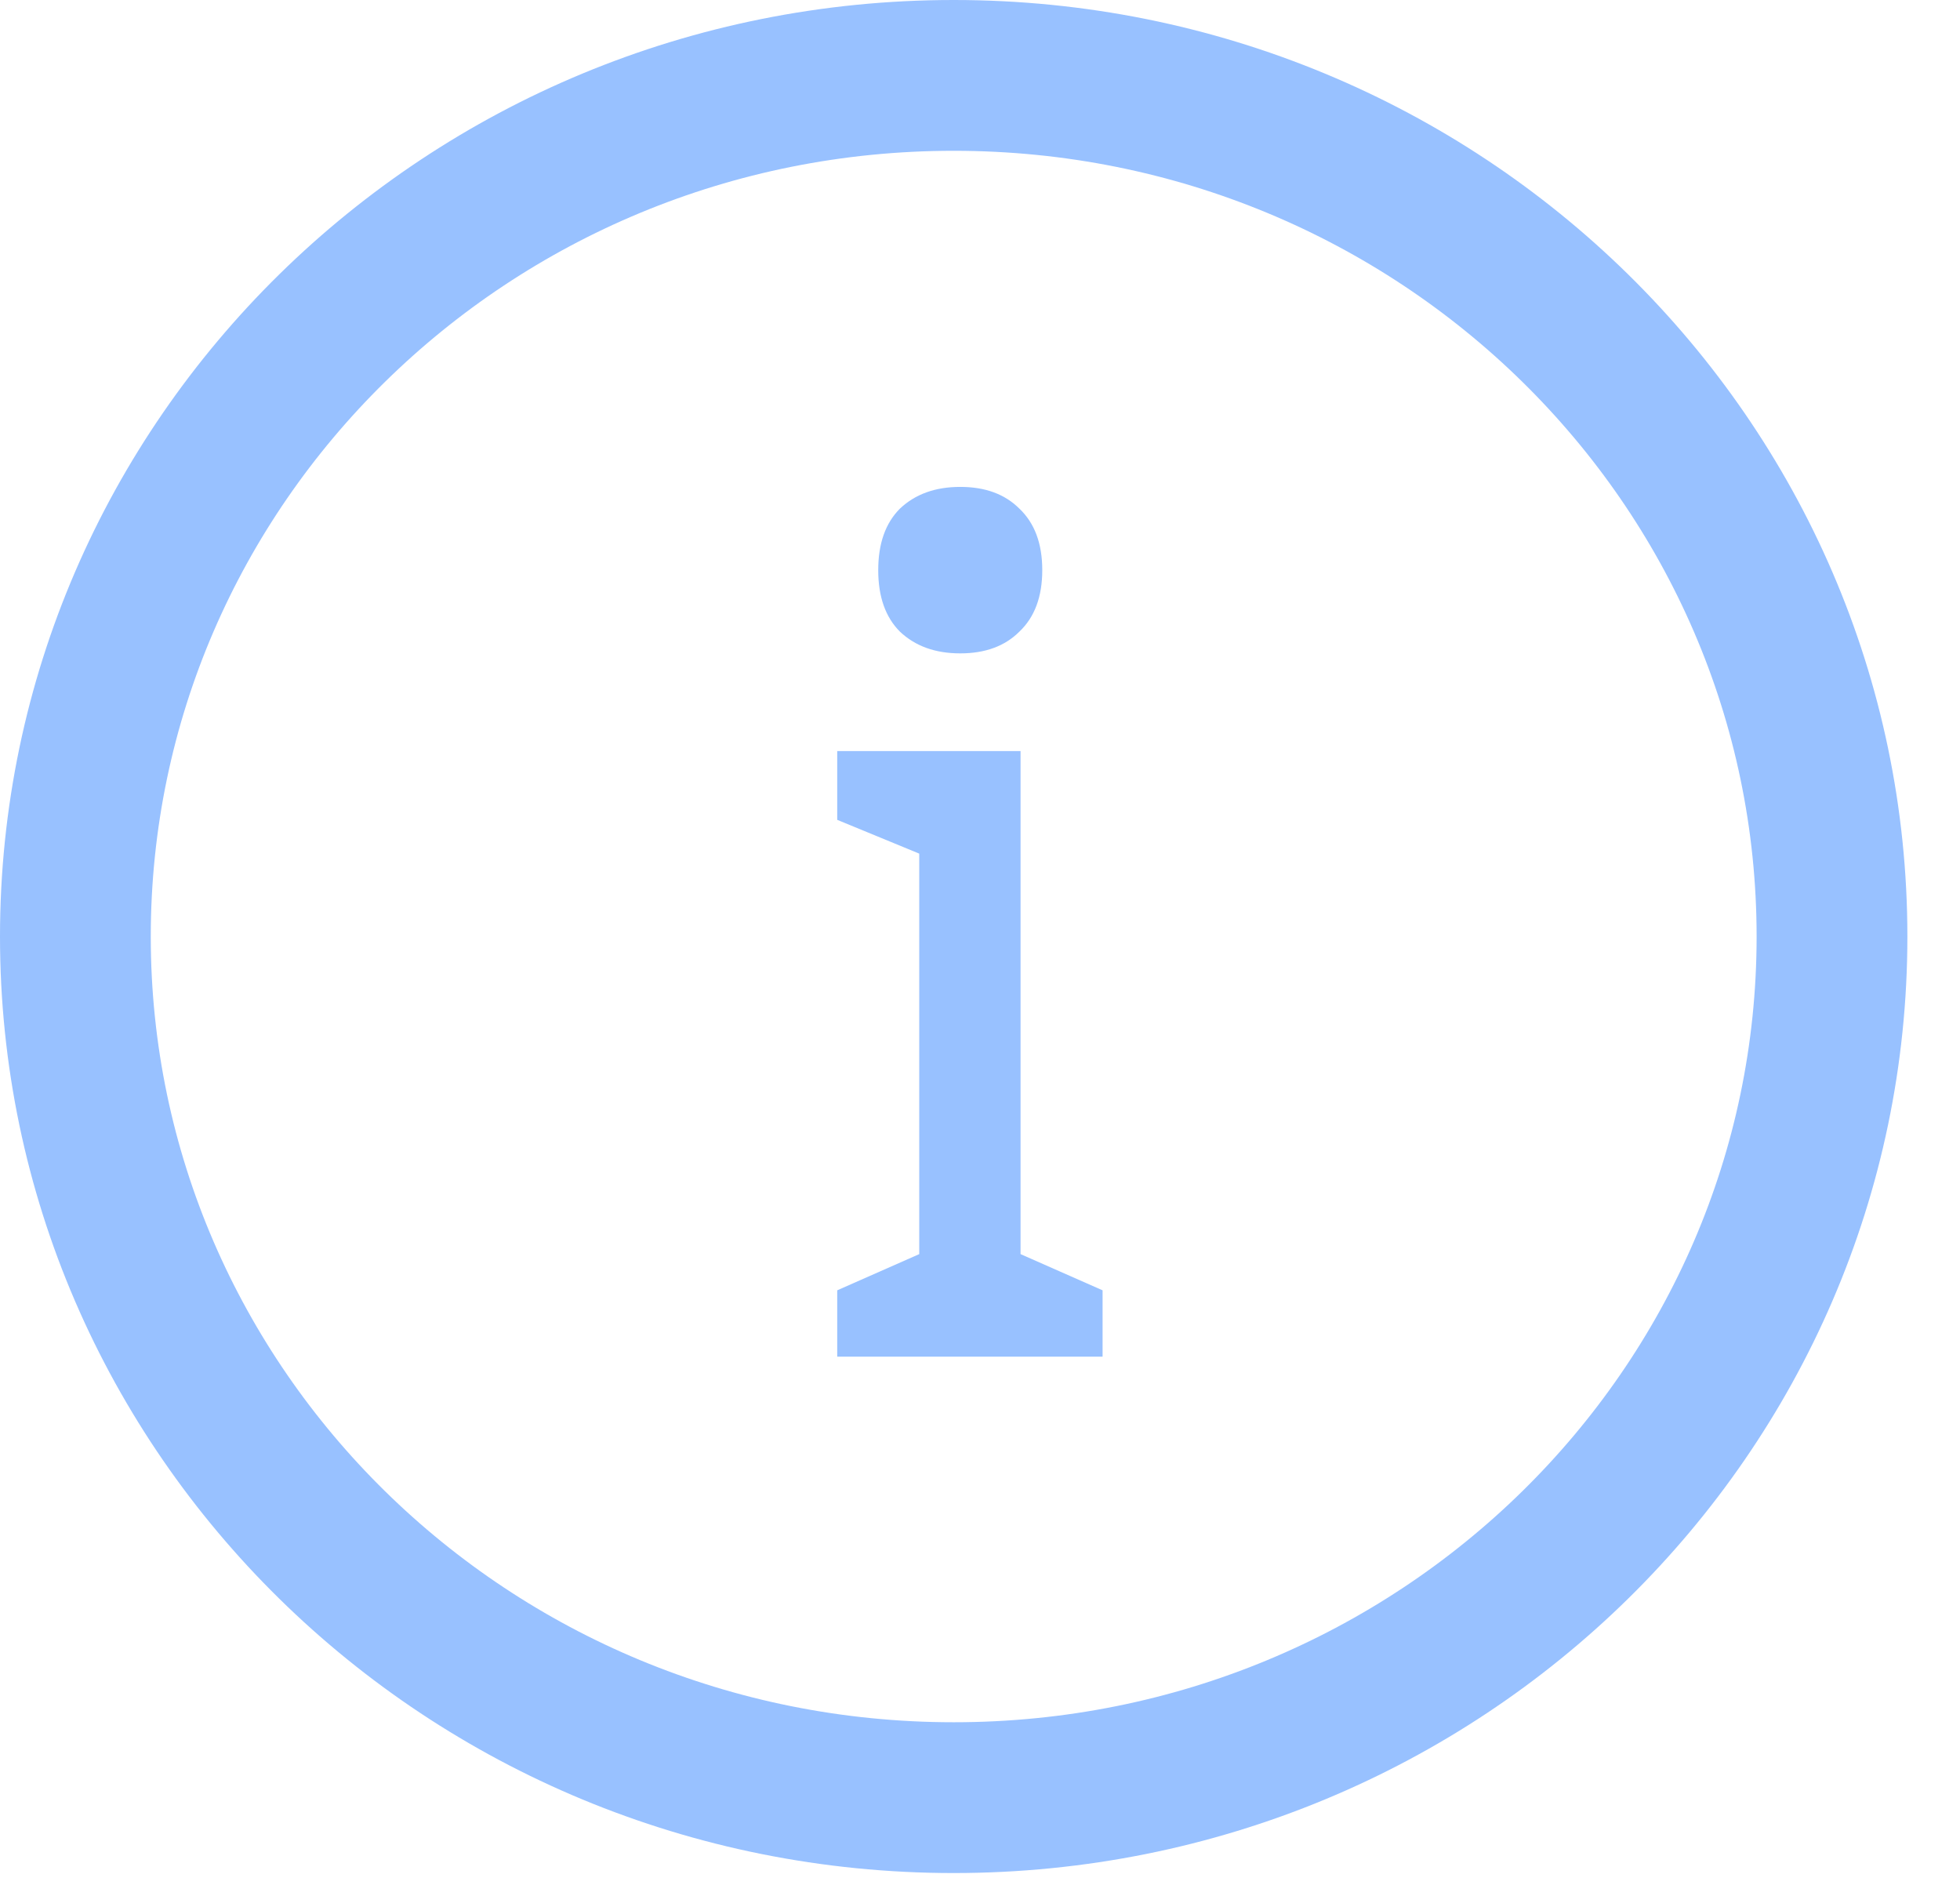
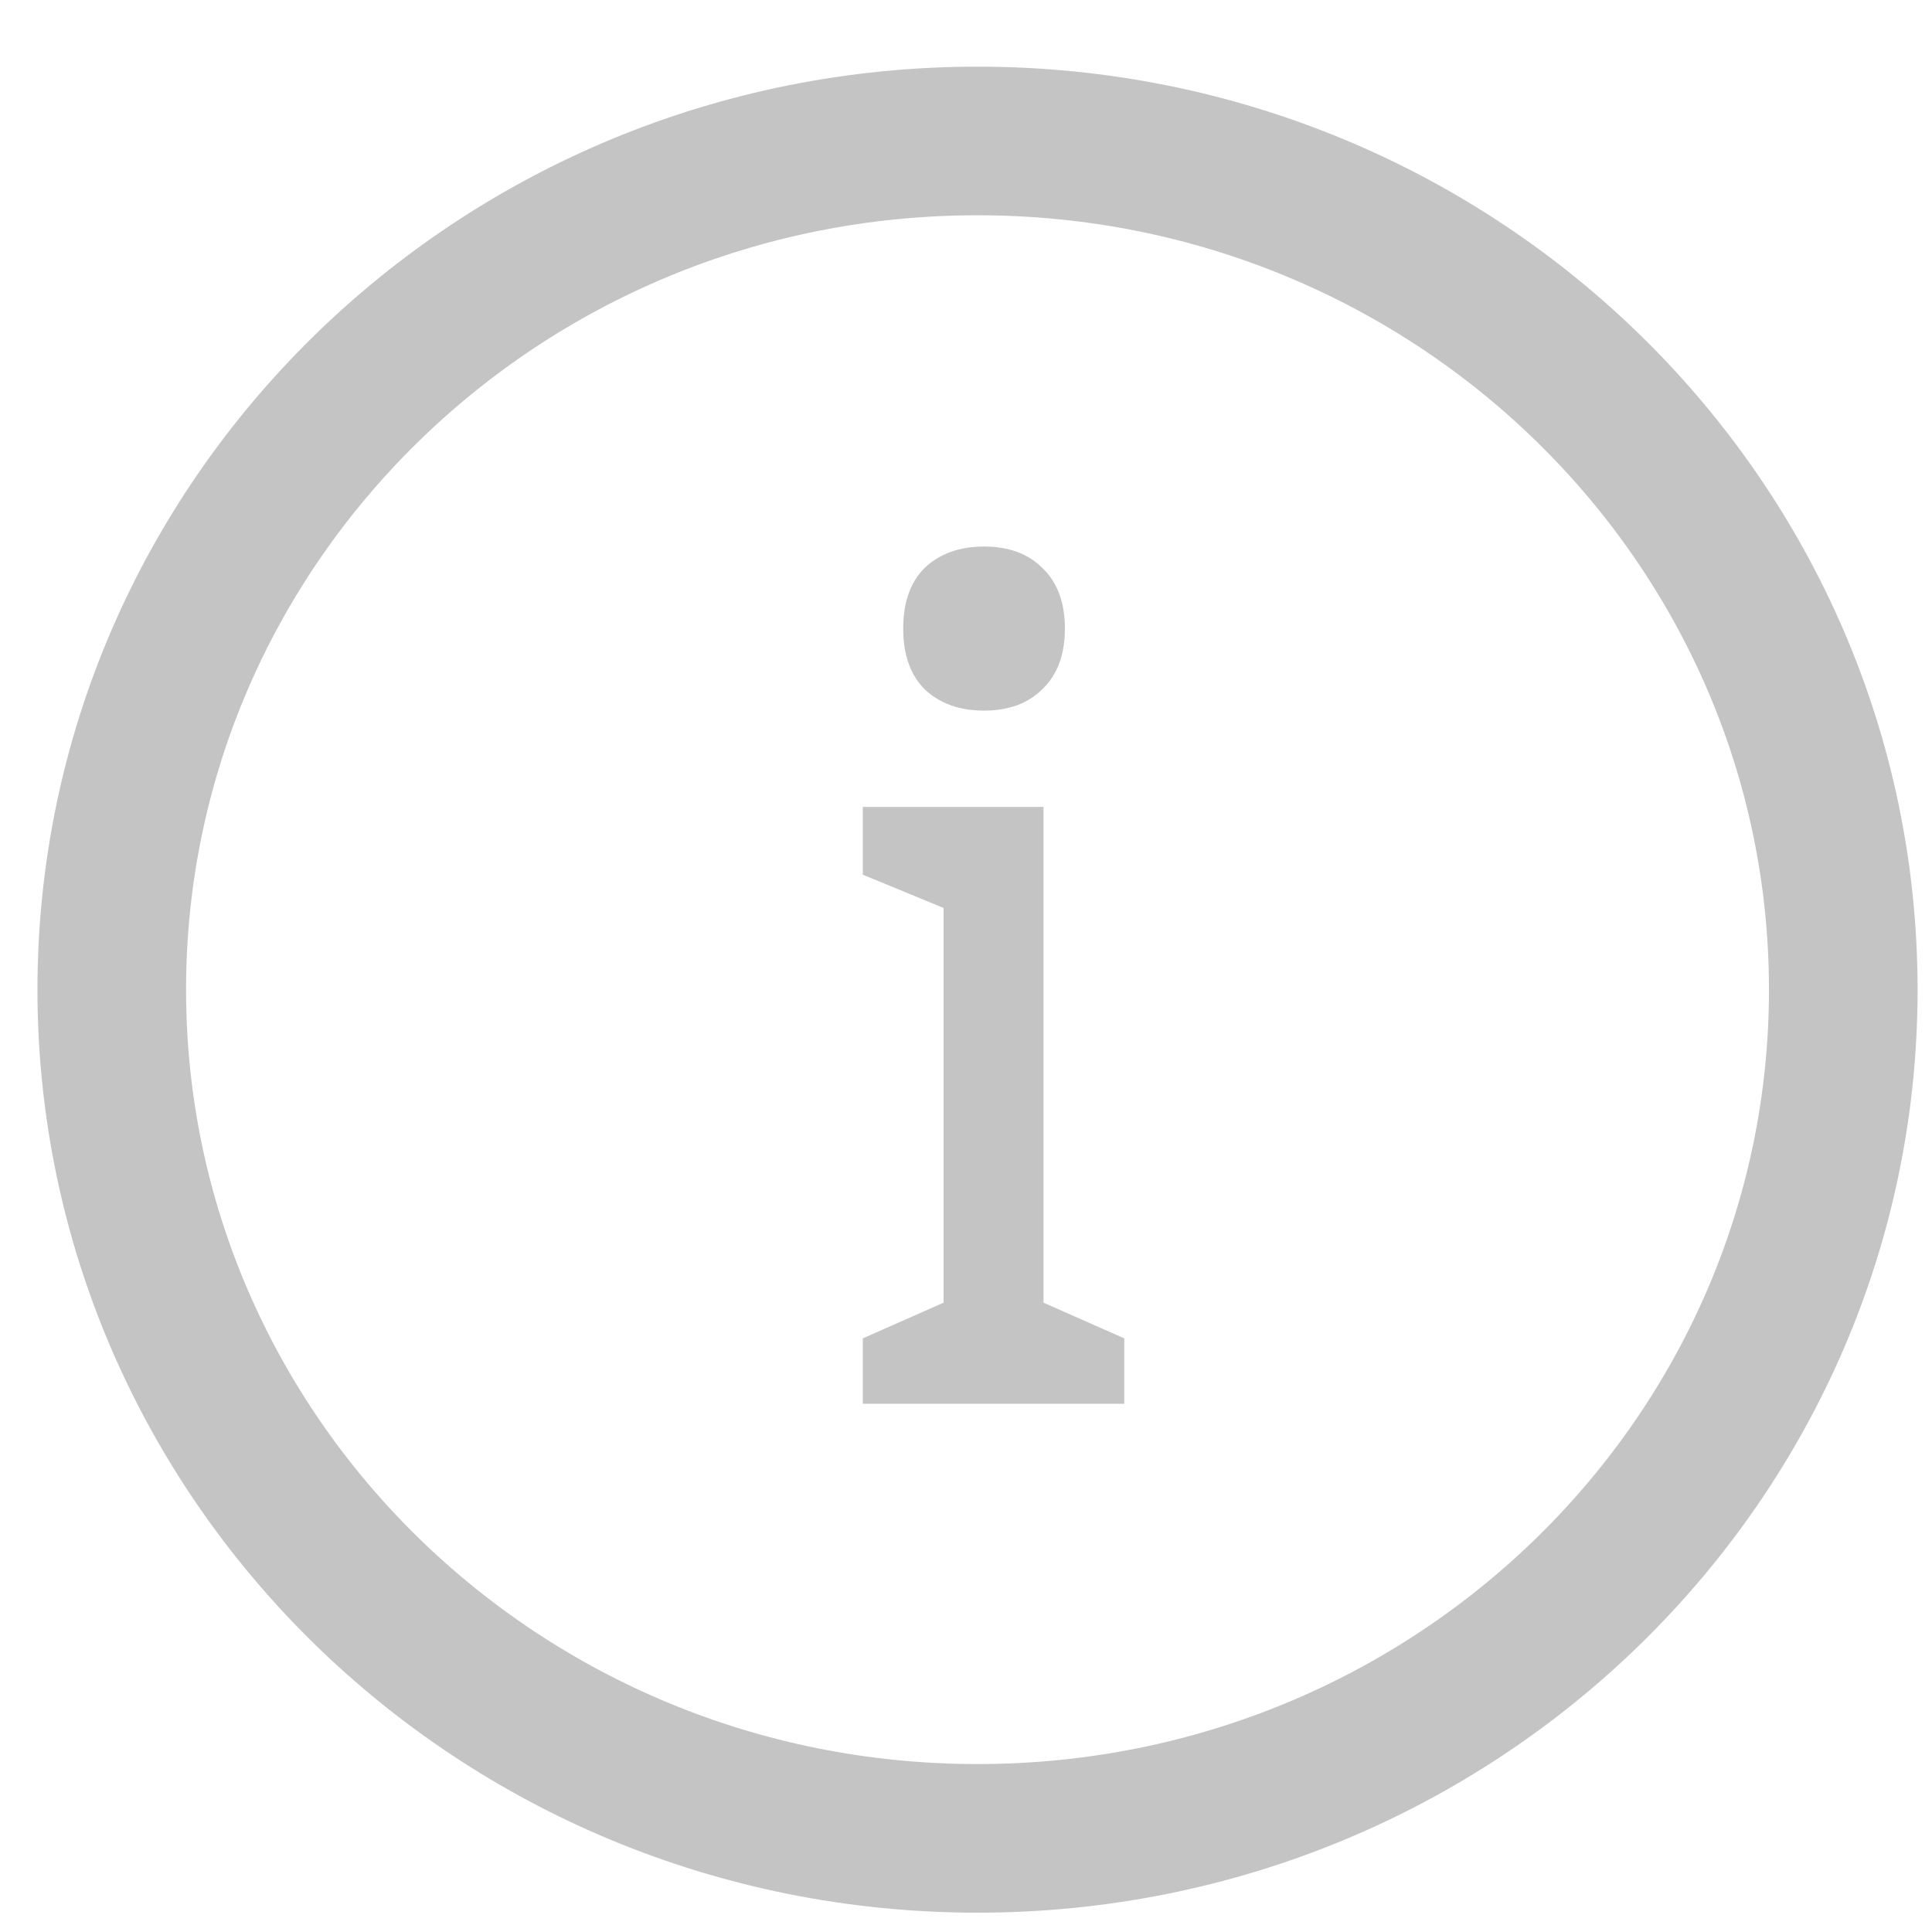
- <svg xmlns="http://www.w3.org/2000/svg" width="26" height="25" viewBox="0 0 26 25" fill="none">
-   <path d="M12.738 6.458C13.069 6.458 13.33 6.554 13.522 6.746C13.725 6.938 13.826 7.21 13.826 7.562C13.826 7.914 13.725 8.186 13.522 8.378C13.33 8.57 13.069 8.666 12.738 8.666C12.407 8.666 12.141 8.57 11.938 8.378C11.746 8.186 11.65 7.914 11.65 7.562C11.65 7.21 11.746 6.938 11.938 6.746C12.141 6.554 12.407 6.458 12.738 6.458ZM13.538 16.634L14.626 17.114V17.994H11.106V17.114L12.194 16.634V11.322L11.106 10.874V9.962H13.538V16.634Z" fill="#98C1FF" />
-   <path d="M24.302 12.422C24.302 18.712 19.103 23.843 12.651 23.843C6.199 23.843 1 18.712 1 12.422C1 6.131 6.199 1 12.651 1C19.103 1 24.302 6.131 24.302 12.422Z" stroke="#98C1FF" stroke-width="2" />
+ <svg xmlns="http://www.w3.org/2000/svg" width="26" height="26" viewBox="0 0 26 26" fill="none">
+   <path d="M13.242 7.355C13.573 7.355 13.835 7.451 14.027 7.643C14.229 7.835 14.331 8.107 14.331 8.459C14.331 8.811 14.229 9.083 14.027 9.275C13.835 9.467 13.573 9.563 13.242 9.563C12.912 9.563 12.645 9.467 12.443 9.275C12.251 9.083 12.155 8.811 12.155 8.459C12.155 8.107 12.251 7.835 12.443 7.643C12.645 7.451 12.912 7.355 13.242 7.355ZM14.043 17.531L15.13 18.011V18.891H11.611V18.011L12.698 17.531V12.219L11.611 11.771V10.859H14.043V17.531Z" fill="#C4C4C4" />
+   <path d="M24.806 13.319C24.806 19.61 19.607 24.74 13.155 24.74C6.703 24.74 1.504 19.61 1.504 13.319C1.504 7.028 6.703 1.897 13.155 1.897C19.607 1.897 24.806 7.028 24.806 13.319Z" stroke="#C4C4C4" stroke-width="2" />
</svg>
